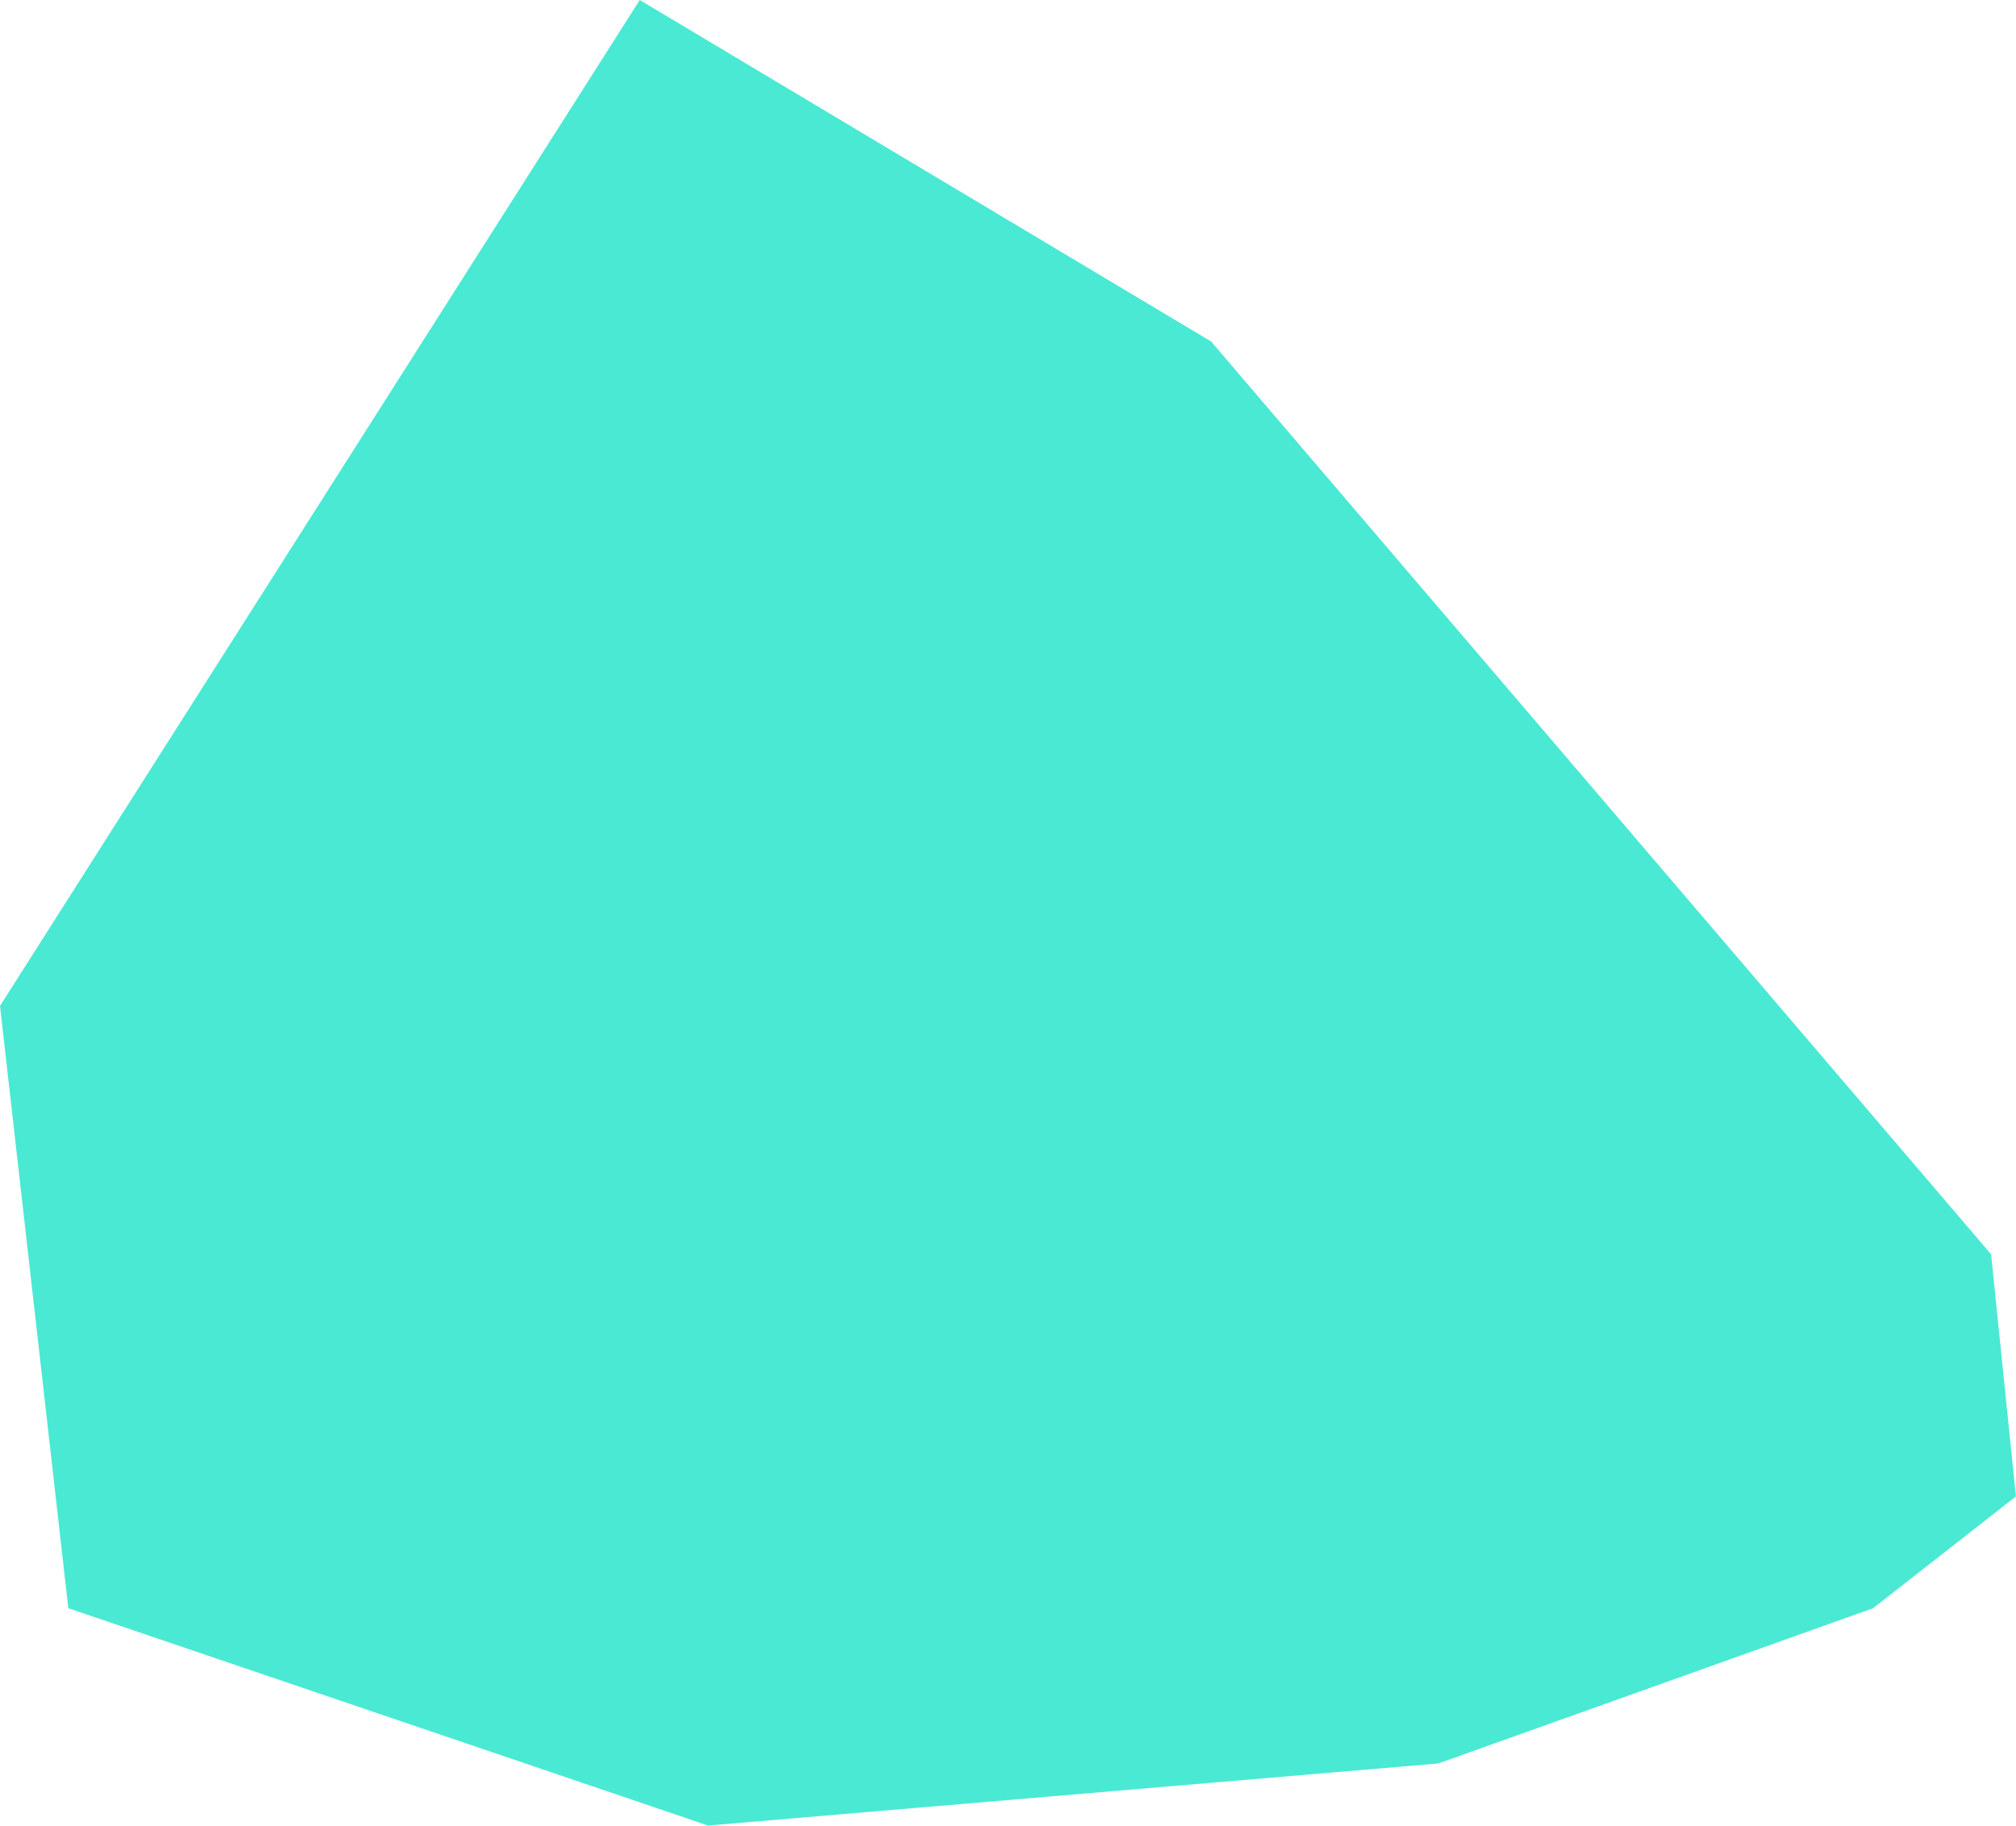
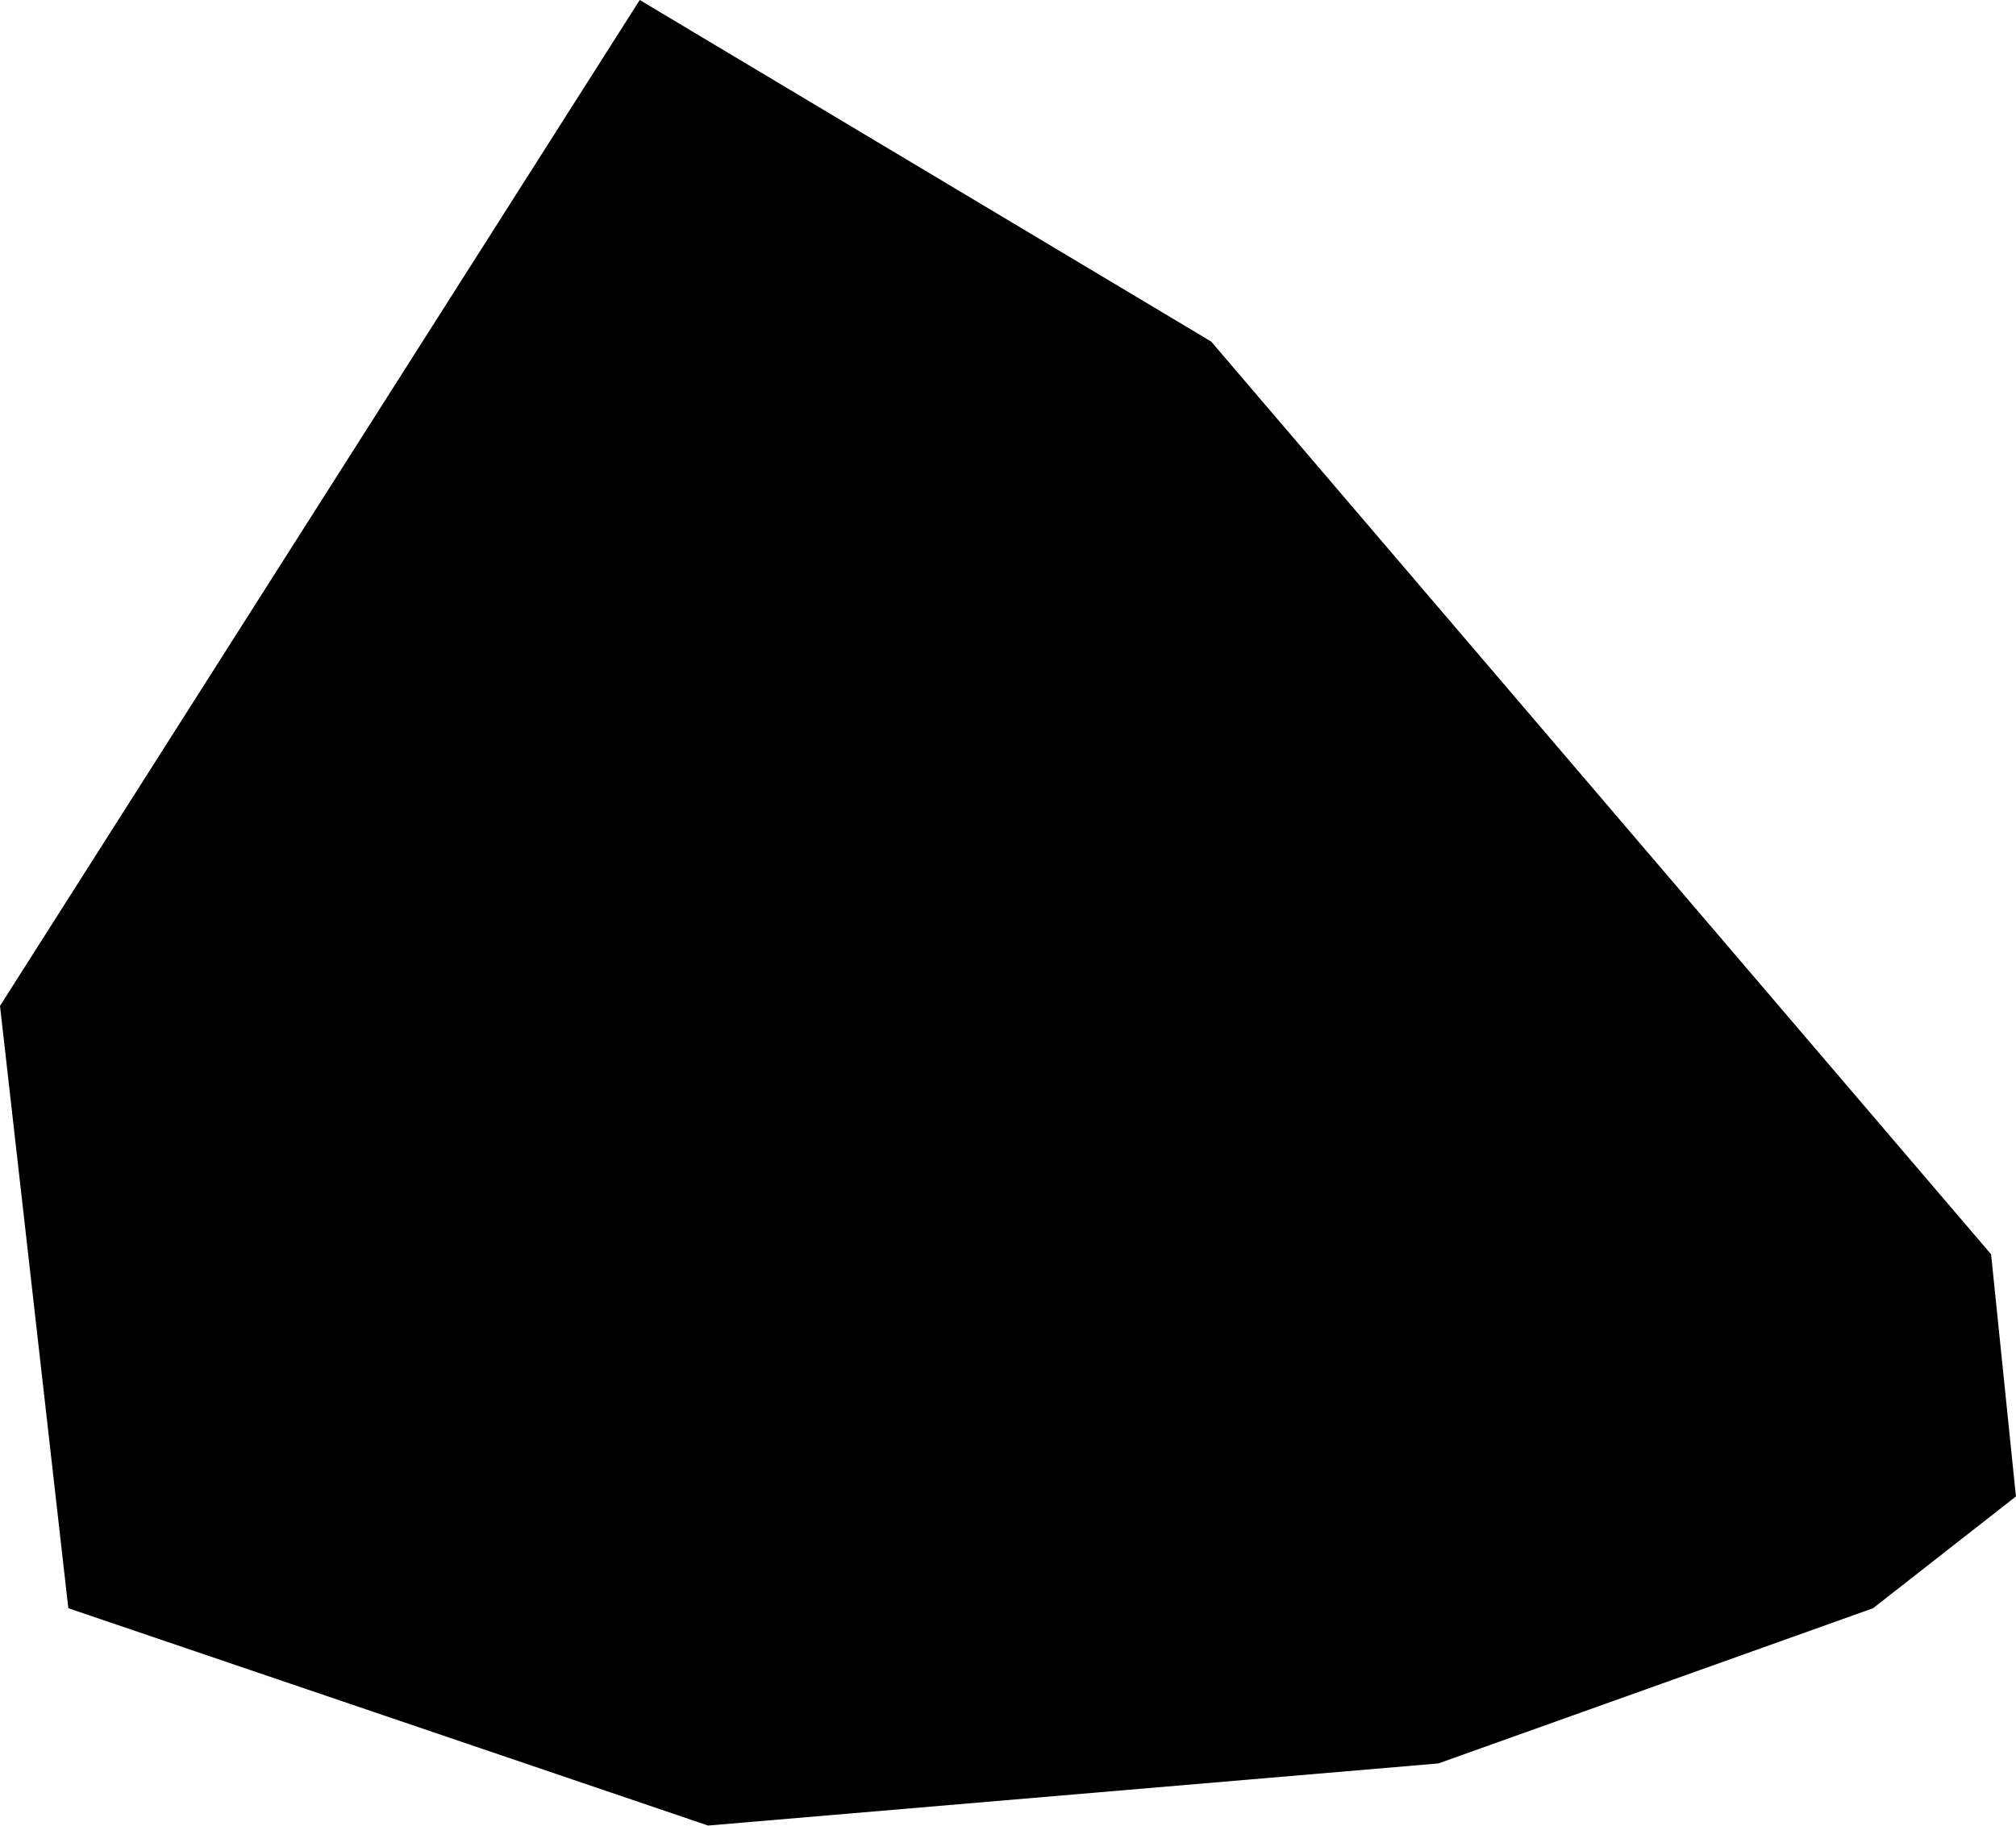
<svg xmlns="http://www.w3.org/2000/svg" width="121.719" height="110.25" viewBox="0 0 121.719 110.25">
-   <defs>
-     <style>
-       .cls-1 {
-         fill: #4ae9d3;
-         fill-rule: evenodd;
-       }
-     </style>
-   </defs>
-   <path id="Shape_1_copy" data-name="Shape 1 copy" class="cls-1" d="M448.875,532.875l-38.625,60.75L414.375,630,453,643.125l44.09-3.75L523.34,630l8.625-6.75-1.5-14.625L483.375,553.5Z" transform="translate(-410.25 -532.875)" />
+   <path class="headset-left-svg" d="M448.875,532.875l-38.625,60.75L414.375,630,453,643.125l44.09-3.75L523.34,630l8.625-6.75-1.5-14.625L483.375,553.5Z" transform="translate(-410.25 -532.875)" />
</svg>
